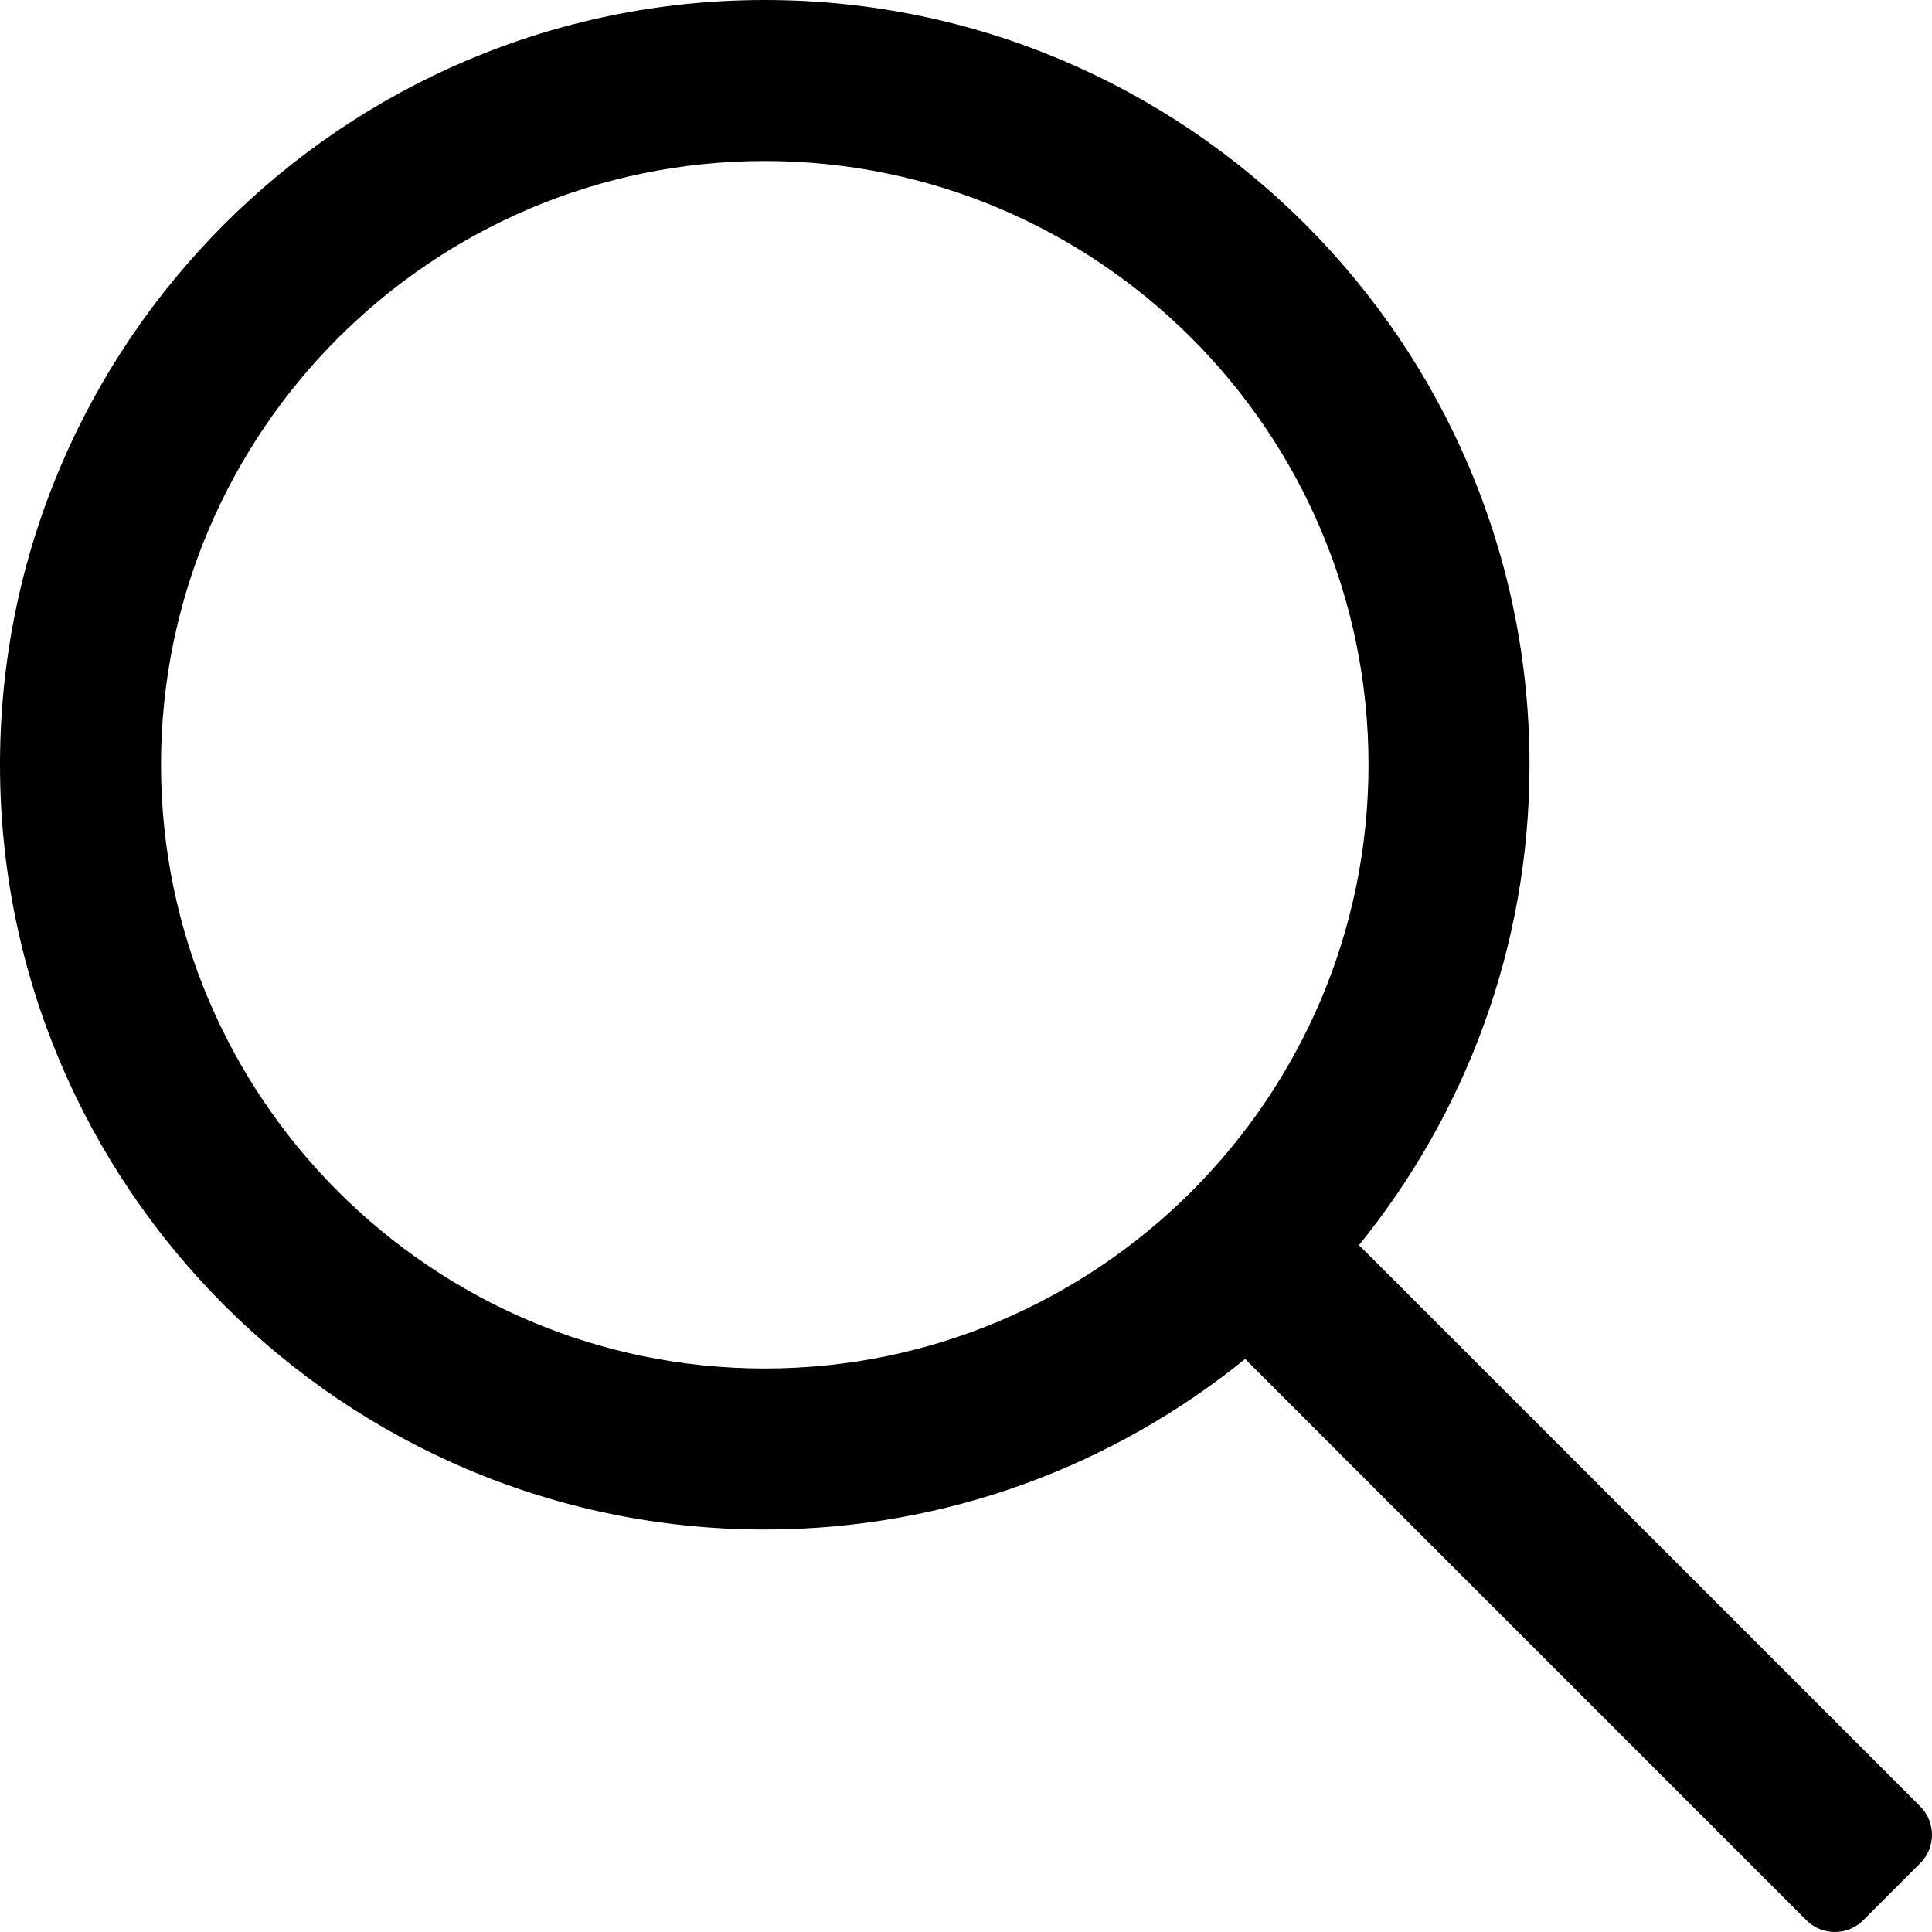
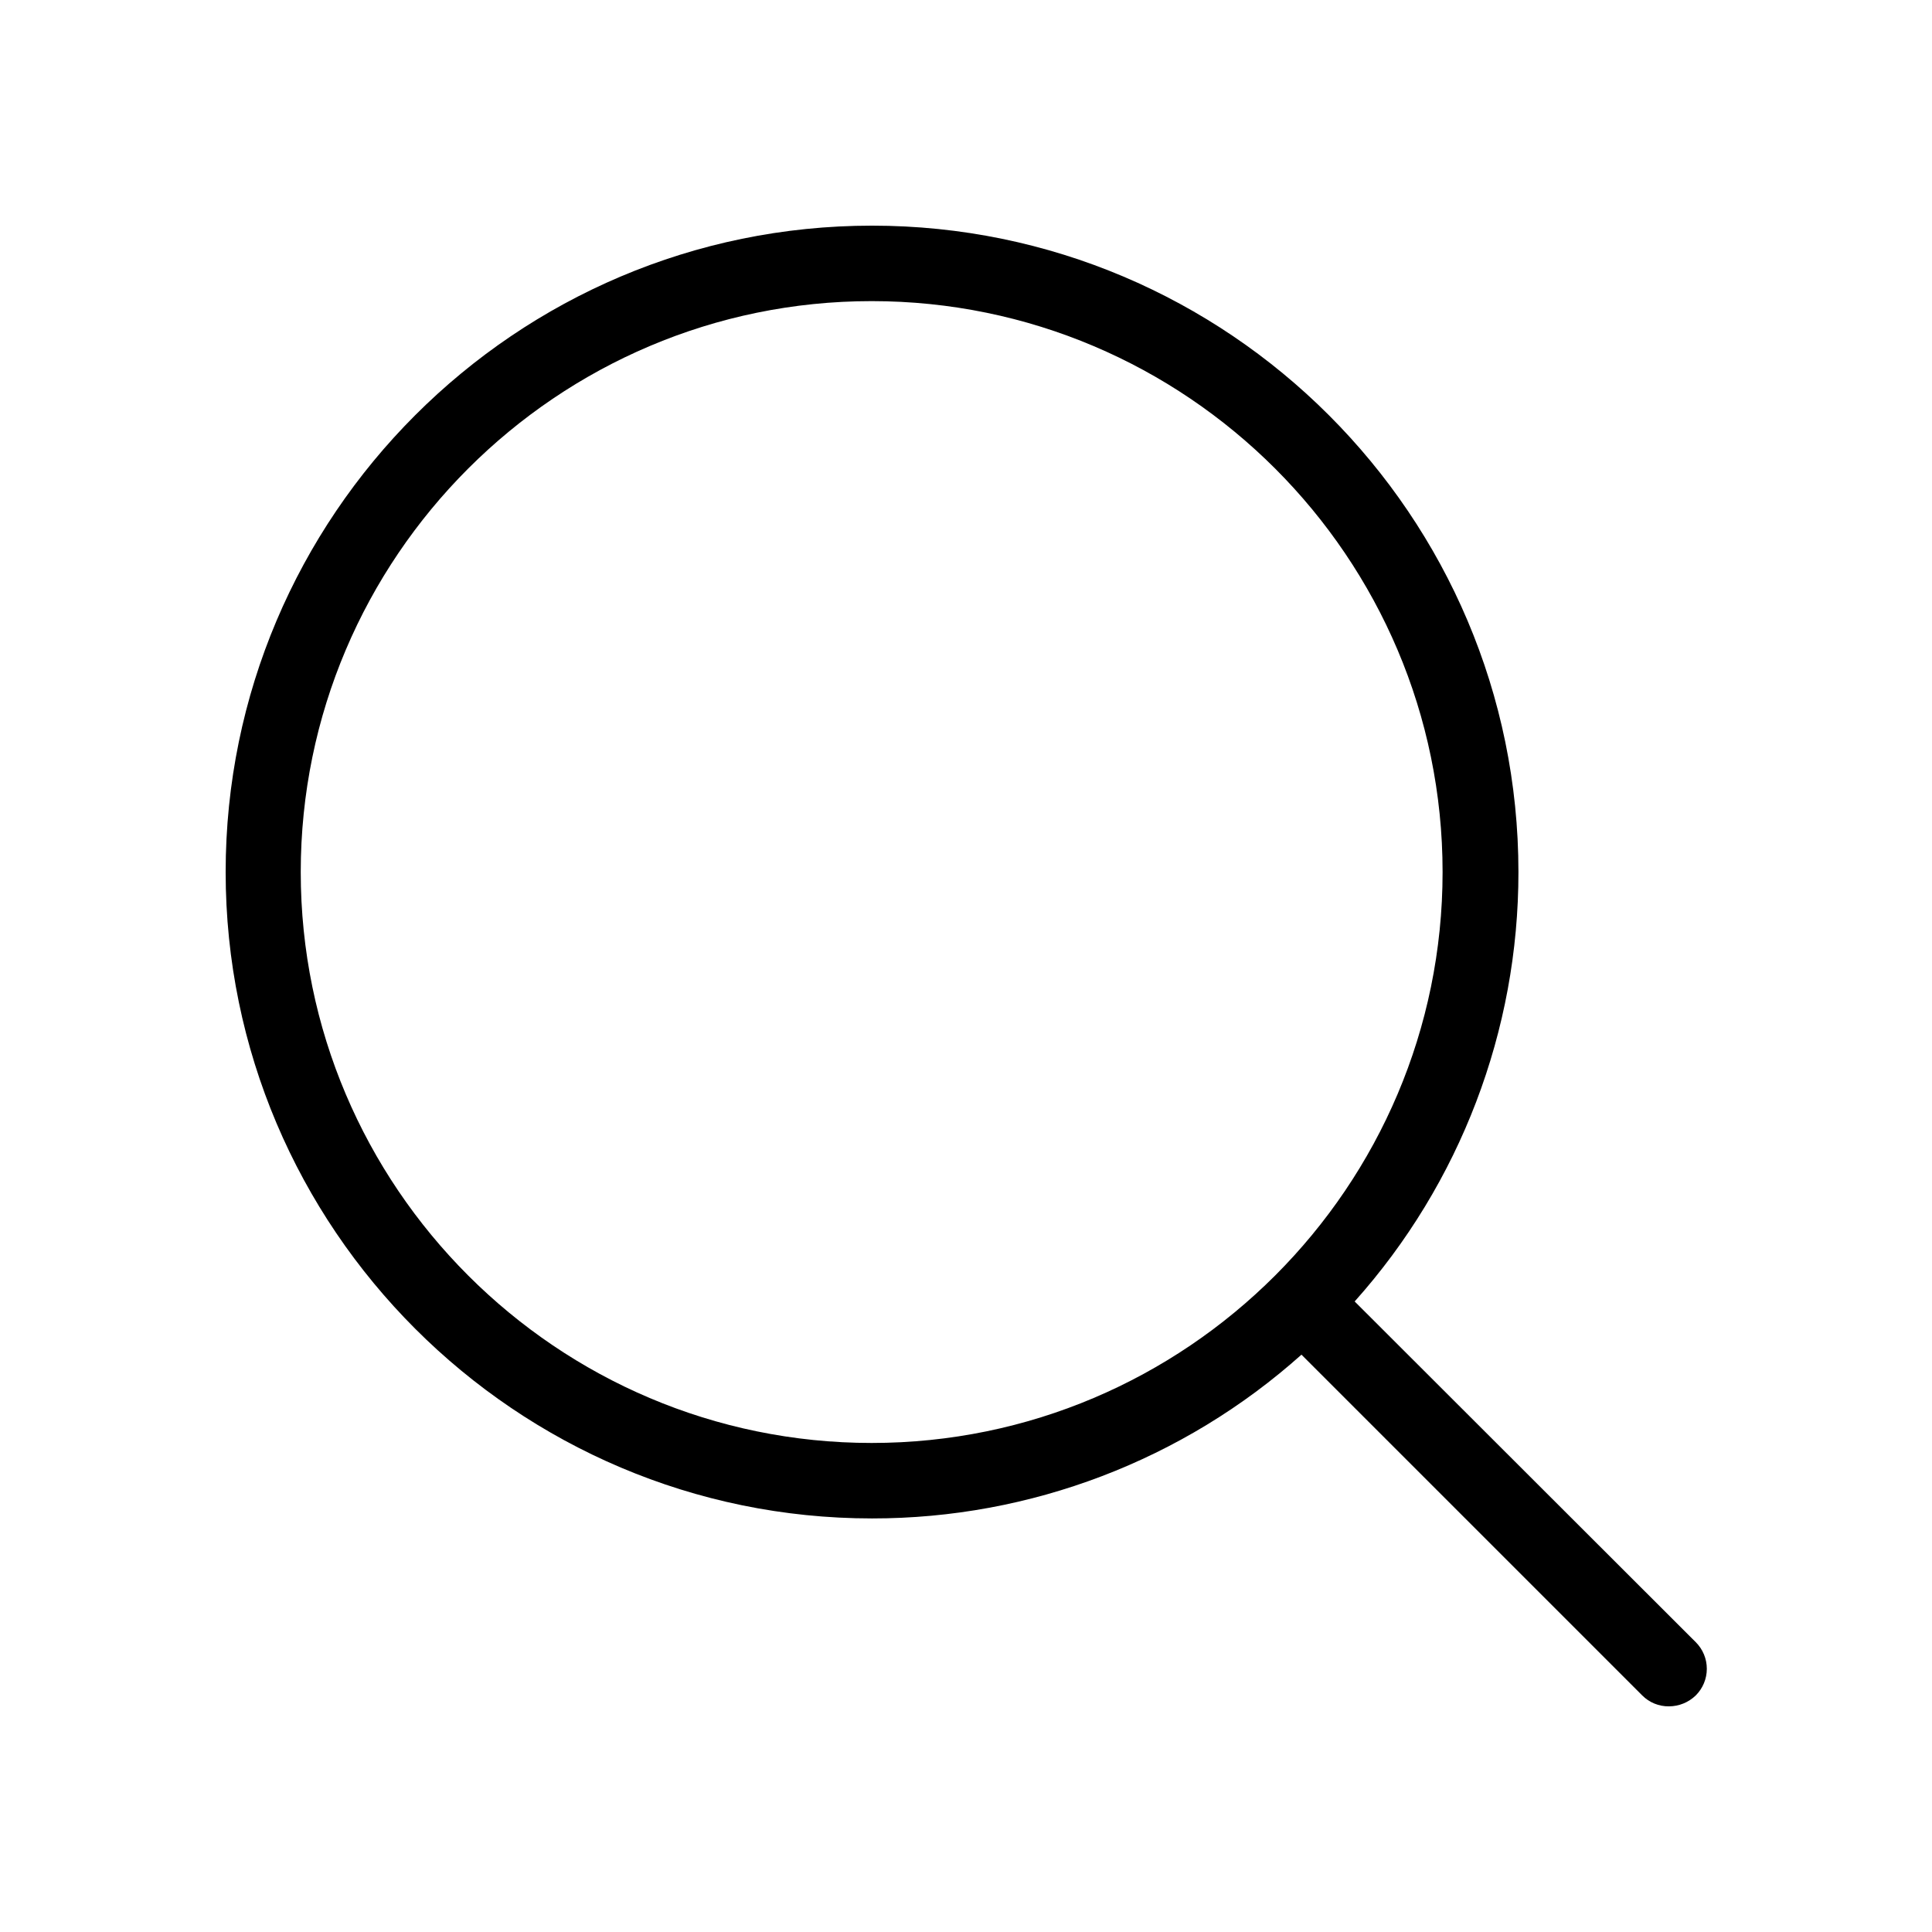
- <svg xmlns="http://www.w3.org/2000/svg" version="1.1" id="Capa_1" x="0px" y="0px" viewBox="0 0 511.999 511.999" style="enable-background:new 0 0 511.999 511.999;" xml:space="preserve">
-   <g>
-     <g>
-       <path d="M508.874,478.708L360.142,329.976c28.21-34.827,45.191-79.103,45.191-127.309c0-111.75-90.917-202.667-202.667-202.667    S0,90.917,0,202.667s90.917,202.667,202.667,202.667c48.206,0,92.482-16.982,127.309-45.191l148.732,148.732    c4.167,4.165,10.919,4.165,15.086,0l15.081-15.082C513.04,489.627,513.04,482.873,508.874,478.708z M202.667,362.667    c-88.229,0-160-71.771-160-160s71.771-160,160-160s160,71.771,160,160S290.896,362.667,202.667,362.667z" />
-     </g>
+ <svg xmlns="http://www.w3.org/2000/svg" data-name="Layer 1" viewBox="0 0 512 512">
+   <g data-name="&lt;Group&gt;">
+     <path d="M359,344.9a170.577,170.577,0,0,0,43.4-113.8c0-94.5-76.9-171.3-171.3-171.3-94.5,0-171.3,76.9-171.3,171.3s76.9,171.3,171.3,171.3A170.577,170.577,0,0,0,344.9,359l90.3,90.3a9.82,9.82,0,0,0,7.1,2.9,10.243,10.243,0,0,0,7.1-2.9,9.959,9.959,0,0,0,0-14.1ZM79.7,231.1c0-83.4,67.9-151.3,151.3-151.3s151.3,67.9,151.3,151.3S314.4,382.4,231,382.4,79.7,314.5,79.7,231.1Z" data-name="&lt;Compound Path&gt;" />
  </g>
-   <g>
- </g>
-   <g>
- </g>
-   <g>
- </g>
-   <g>
- </g>
-   <g>
- </g>
-   <g>
- </g>
-   <g>
- </g>
-   <g>
- </g>
-   <g>
- </g>
-   <g>
- </g>
-   <g>
- </g>
-   <g>
- </g>
-   <g>
- </g>
-   <g>
- </g>
-   <g>
- </g>
</svg>
